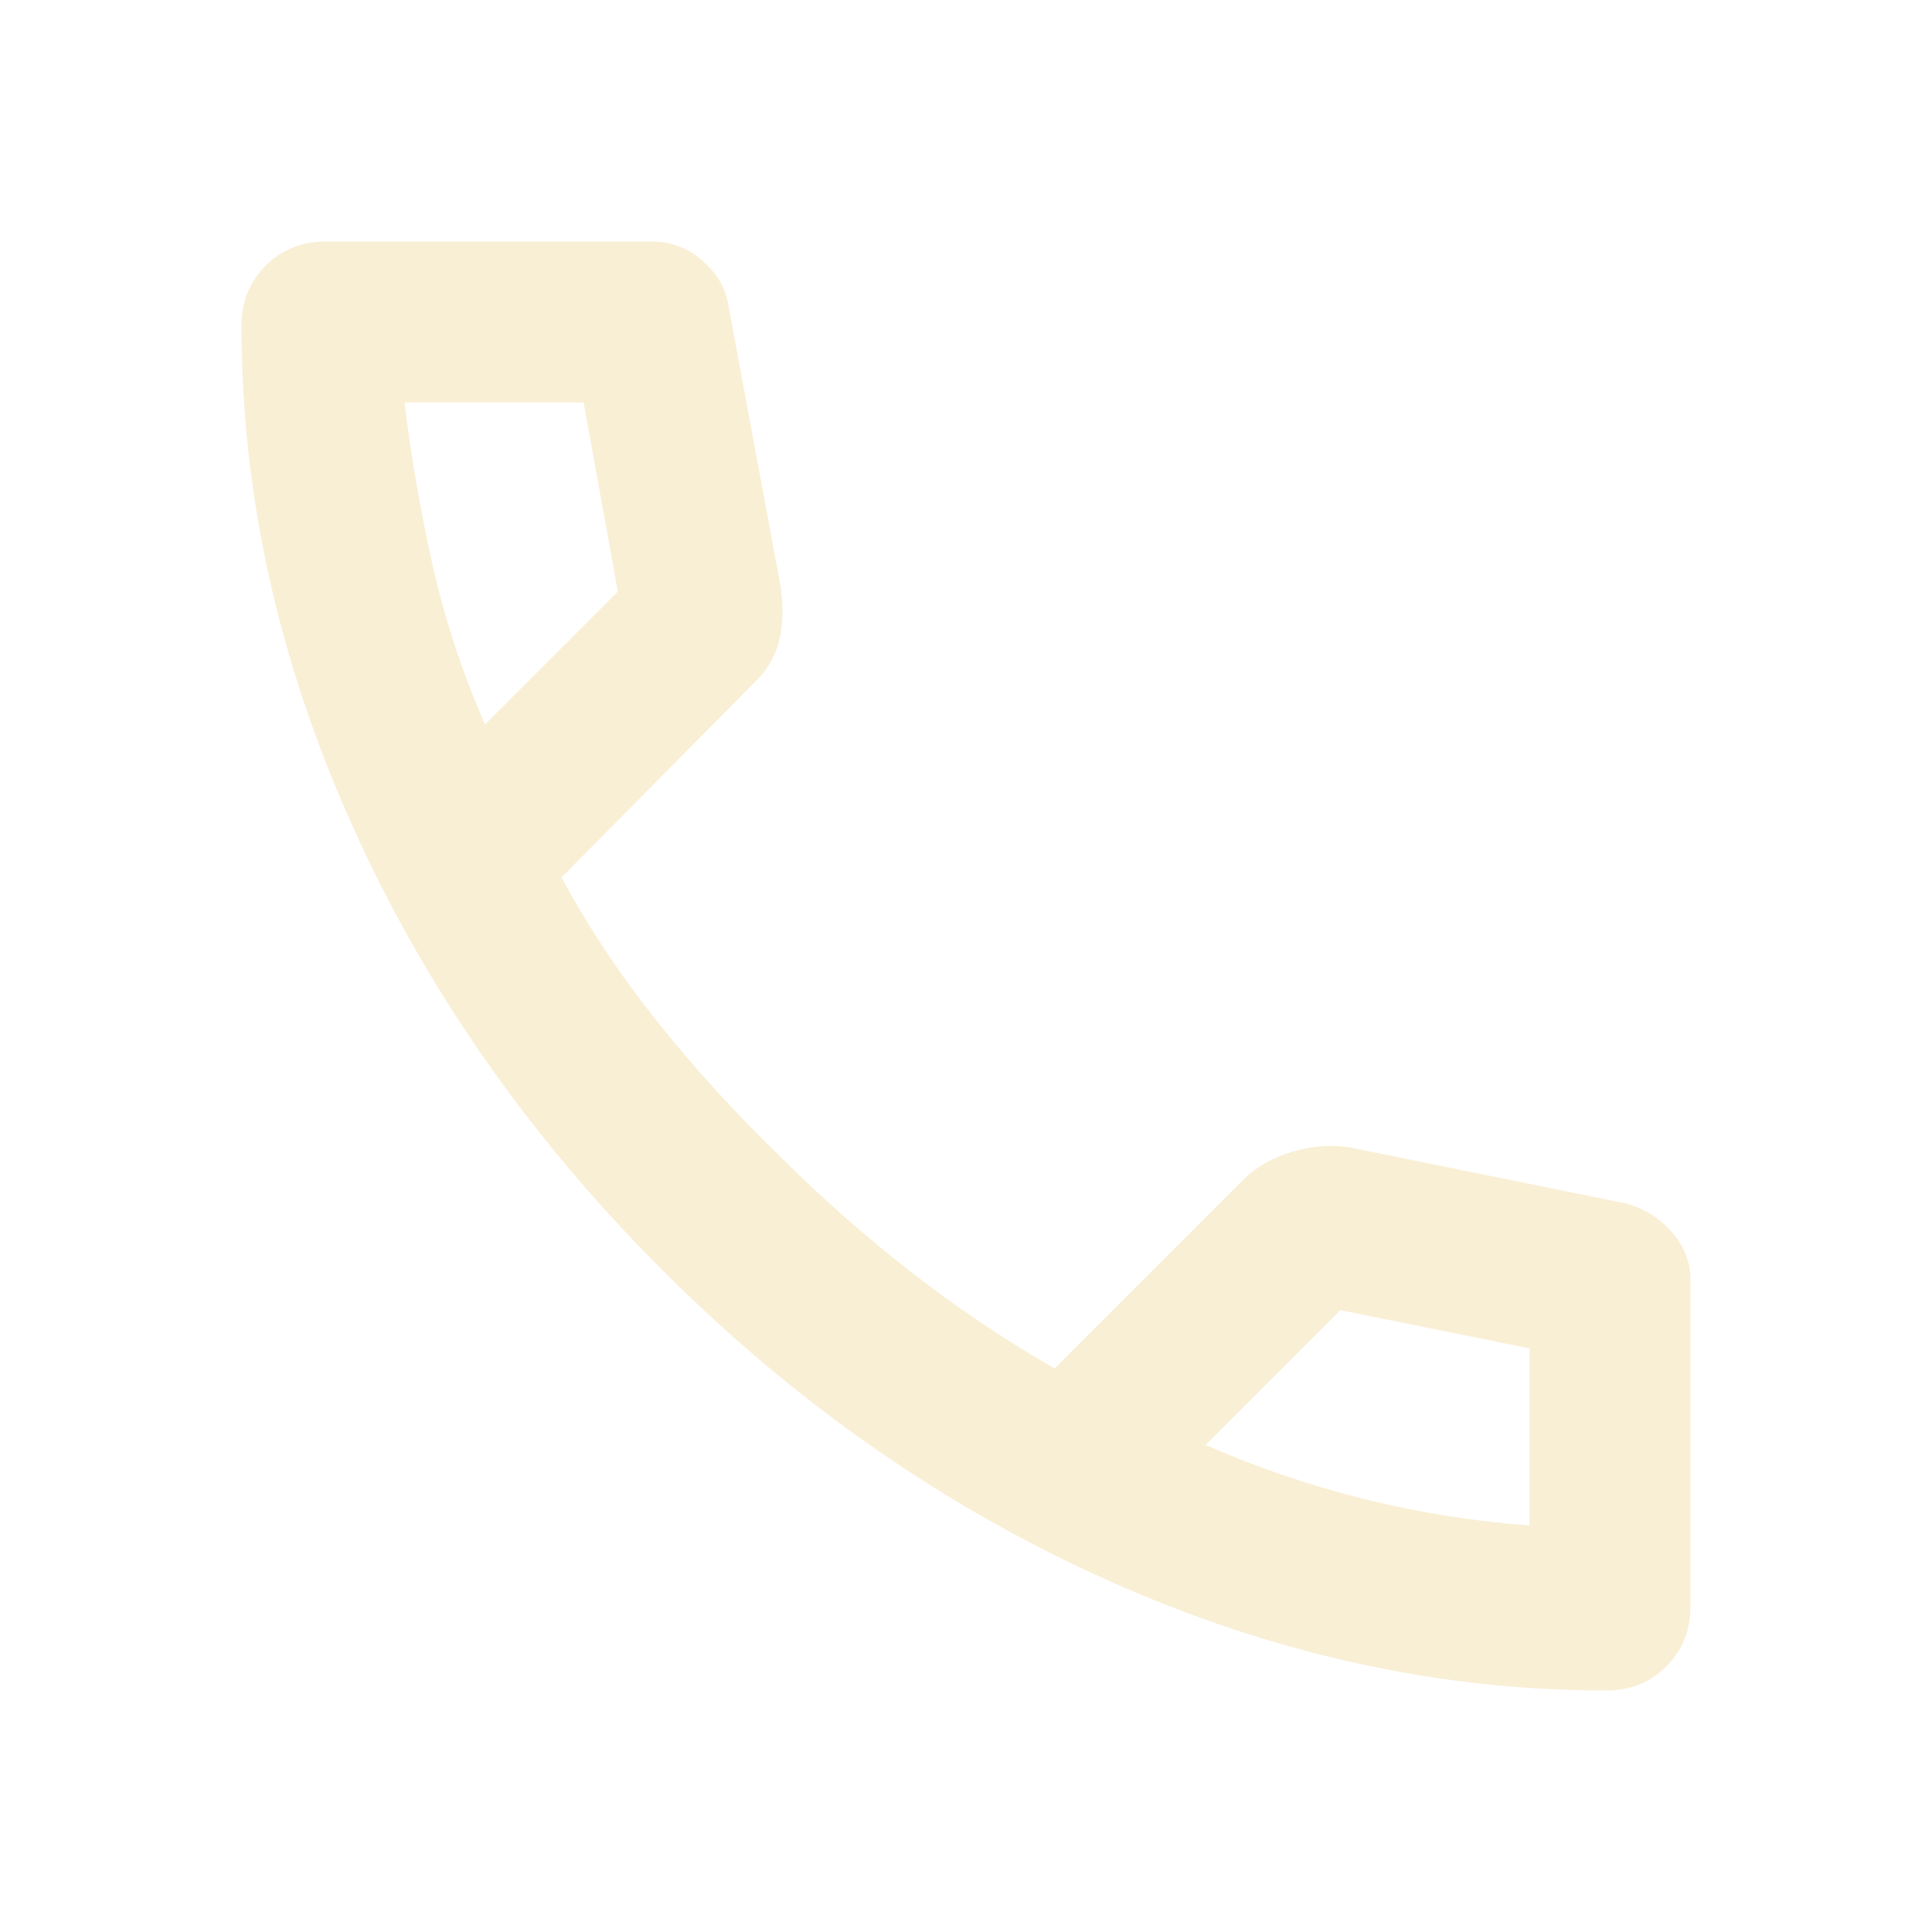
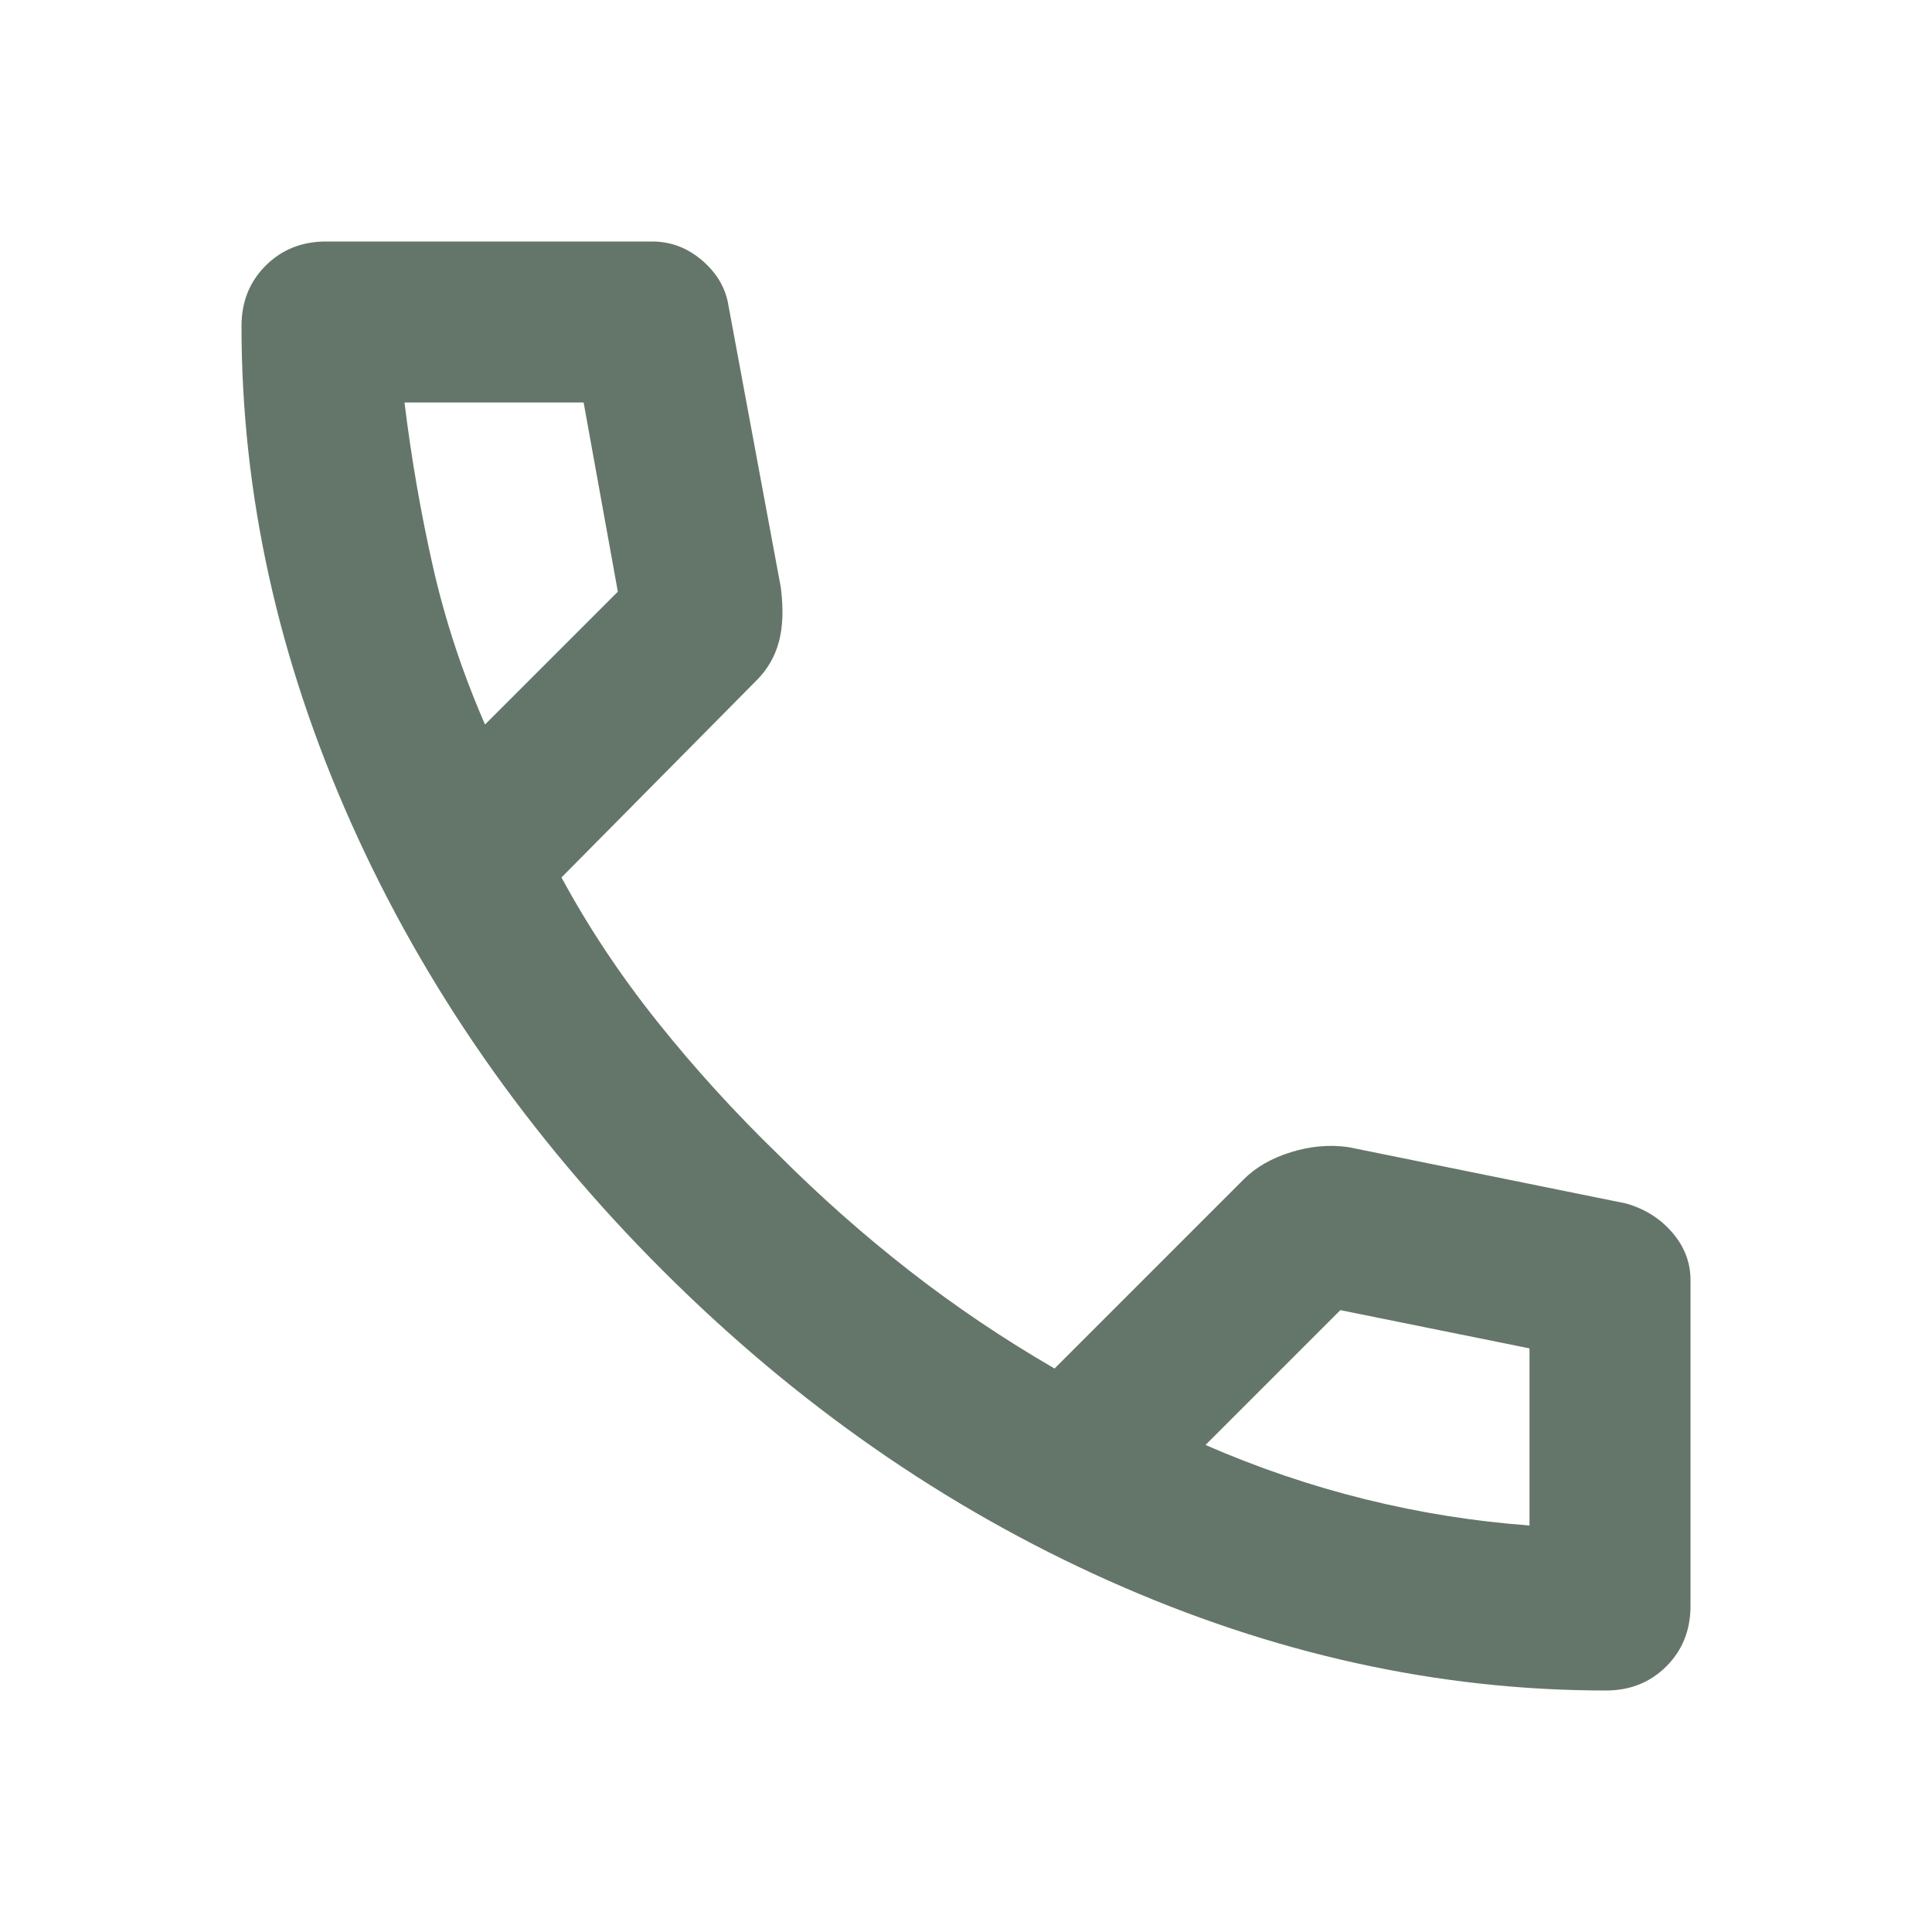
<svg xmlns="http://www.w3.org/2000/svg" height="24" viewBox="0 -960 960 960" width="24">
-   <path fill="#f9efd5" d="M798-120q-125 0-247-54.5T329-329Q229-429 174.5-551T120-798q0-18 12-30t30-12h162q14 0 25 9.5t13 22.5l26 140q2 16-1 27t-11 19l-97 98q20 37 47.5 71.5T387-386q31 31 65 57.5t72 48.5l94-94q9-9 23.5-13.5T670-390l138 28q14 4 23 14.5t9 23.5v162q0 18-12 30t-30 12ZM241-600l66-66-17-94h-89q5 41 14 81t26 79Zm358 358q39 17 79.5 27t81.5 13v-88l-94-19-67 67ZM241-600Zm358 358Z" />
+   <path fill="#64766A" d="M798-120q-125 0-247-54.5T329-329Q229-429 174.5-551T120-798q0-18 12-30t30-12h162q14 0 25 9.5t13 22.5l26 140q2 16-1 27t-11 19l-97 98q20 37 47.5 71.5T387-386q31 31 65 57.5t72 48.5l94-94q9-9 23.5-13.5T670-390l138 28q14 4 23 14.5t9 23.5v162q0 18-12 30t-30 12ZM241-600l66-66-17-94h-89q5 41 14 81t26 79Zm358 358q39 17 79.5 27t81.5 13v-88l-94-19-67 67ZM241-600Zm358 358Z" />
</svg>
